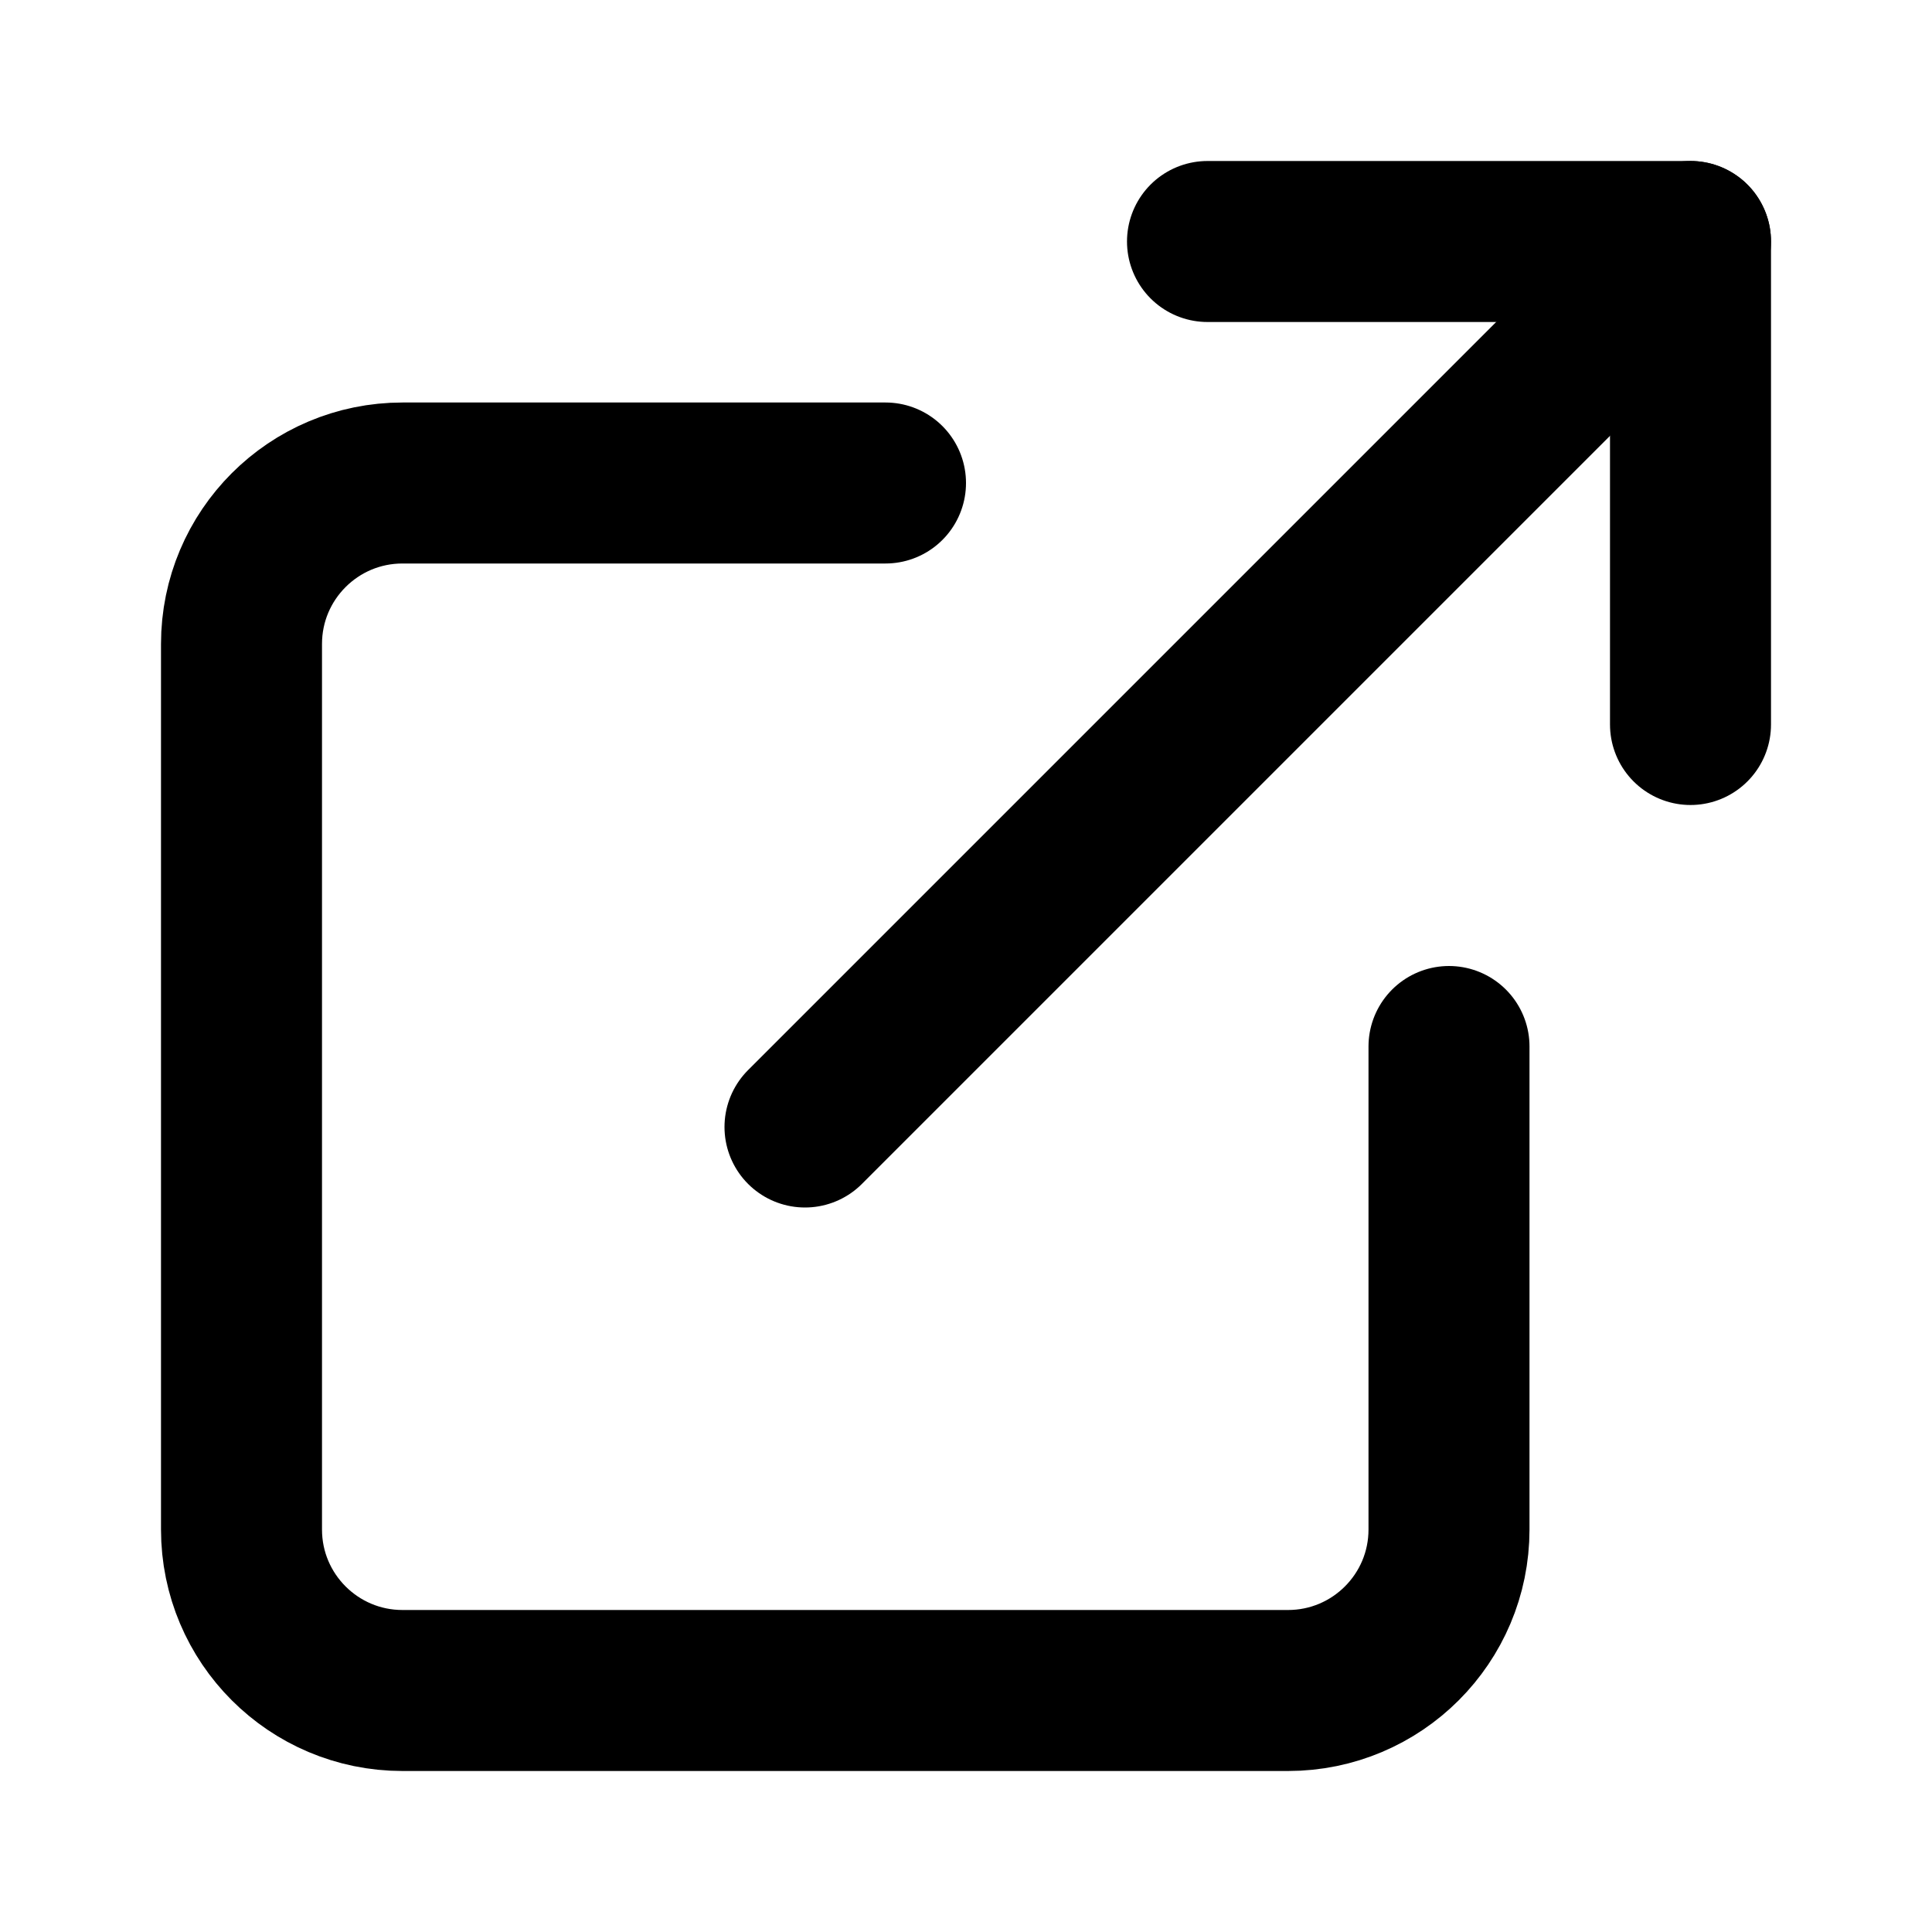
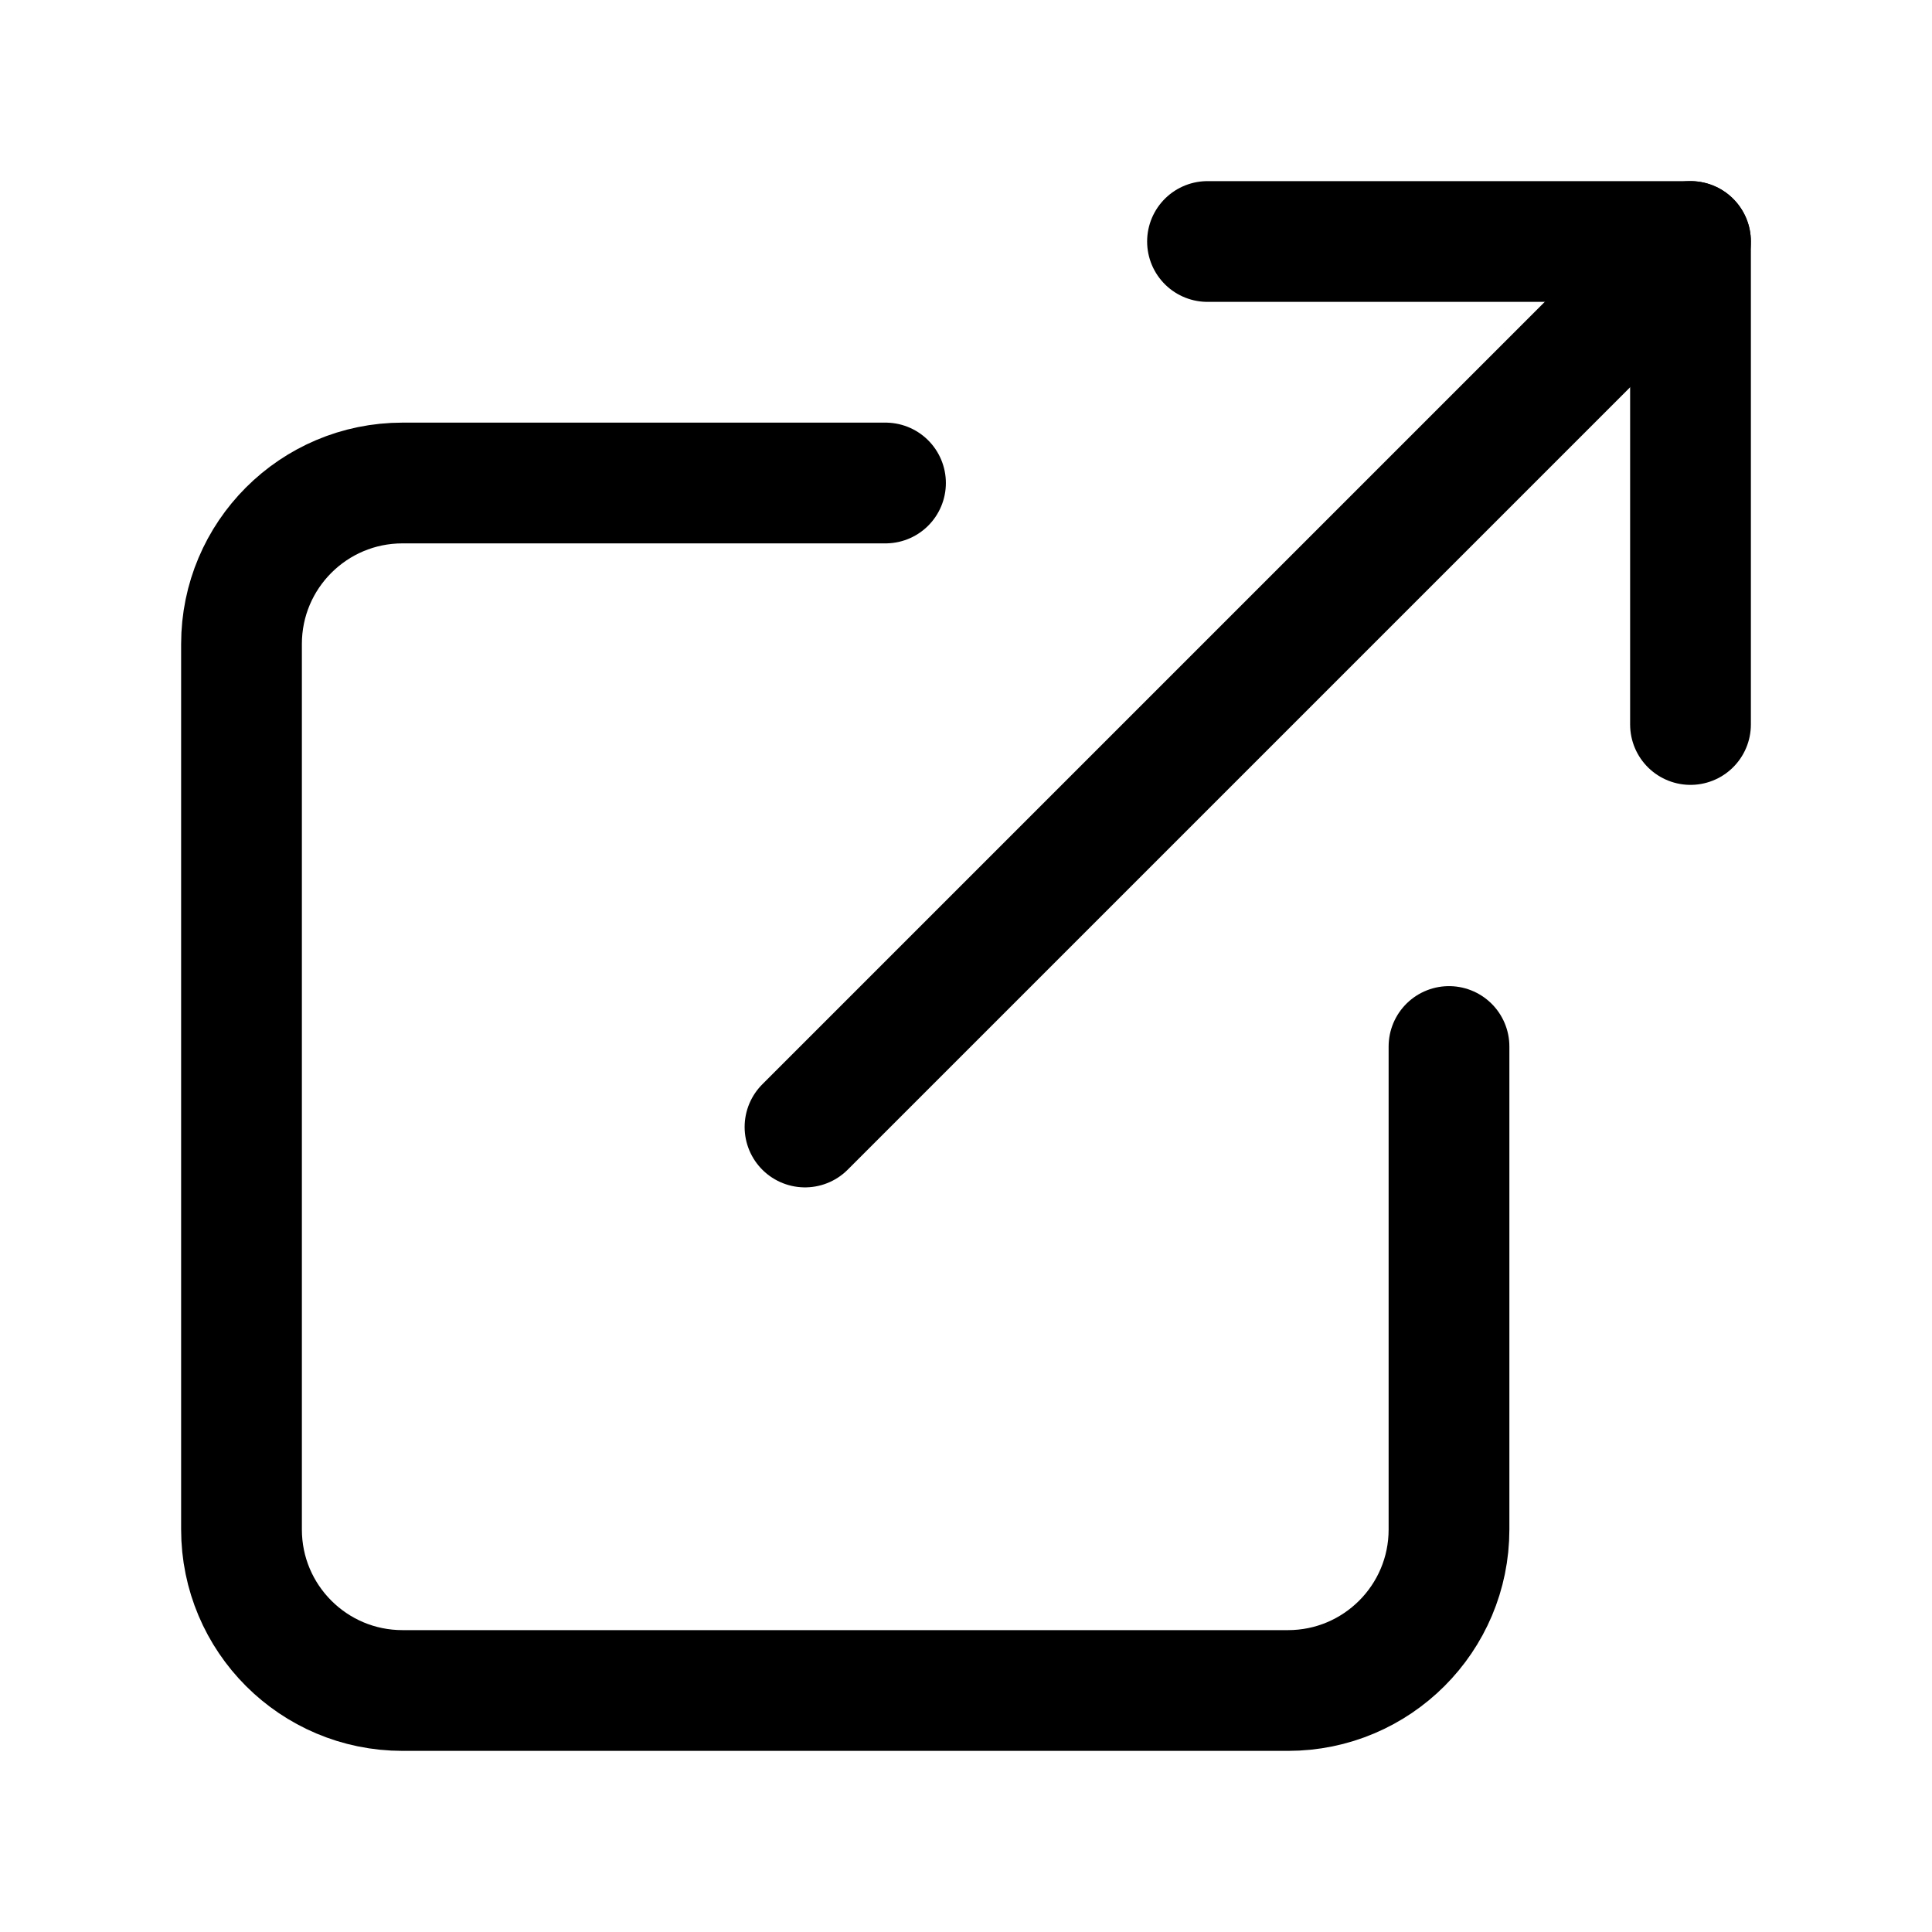
- <svg xmlns="http://www.w3.org/2000/svg" class="size-4" width="24" height="24" viewBox="0 0 24 24" fill="none" stroke="currentColor" stroke-width="2" stroke-linecap="round" stroke-linejoin="round">
+ <svg xmlns="http://www.w3.org/2000/svg" class="size-4" width="24" height="24" viewBox="0 0 24 24" fill="none" stroke="currentColor" stroke-width="1.5" stroke-linecap="round" stroke-linejoin="round">
  <path d="M15 3h6v6" />
  <path d="M10 14 21 3" />
  <path d="M18 13v6a2 2 0 0 1-2 2H5a2 2 0 0 1-2-2V8a2 2 0 0 1 2-2h6" />
</svg>
